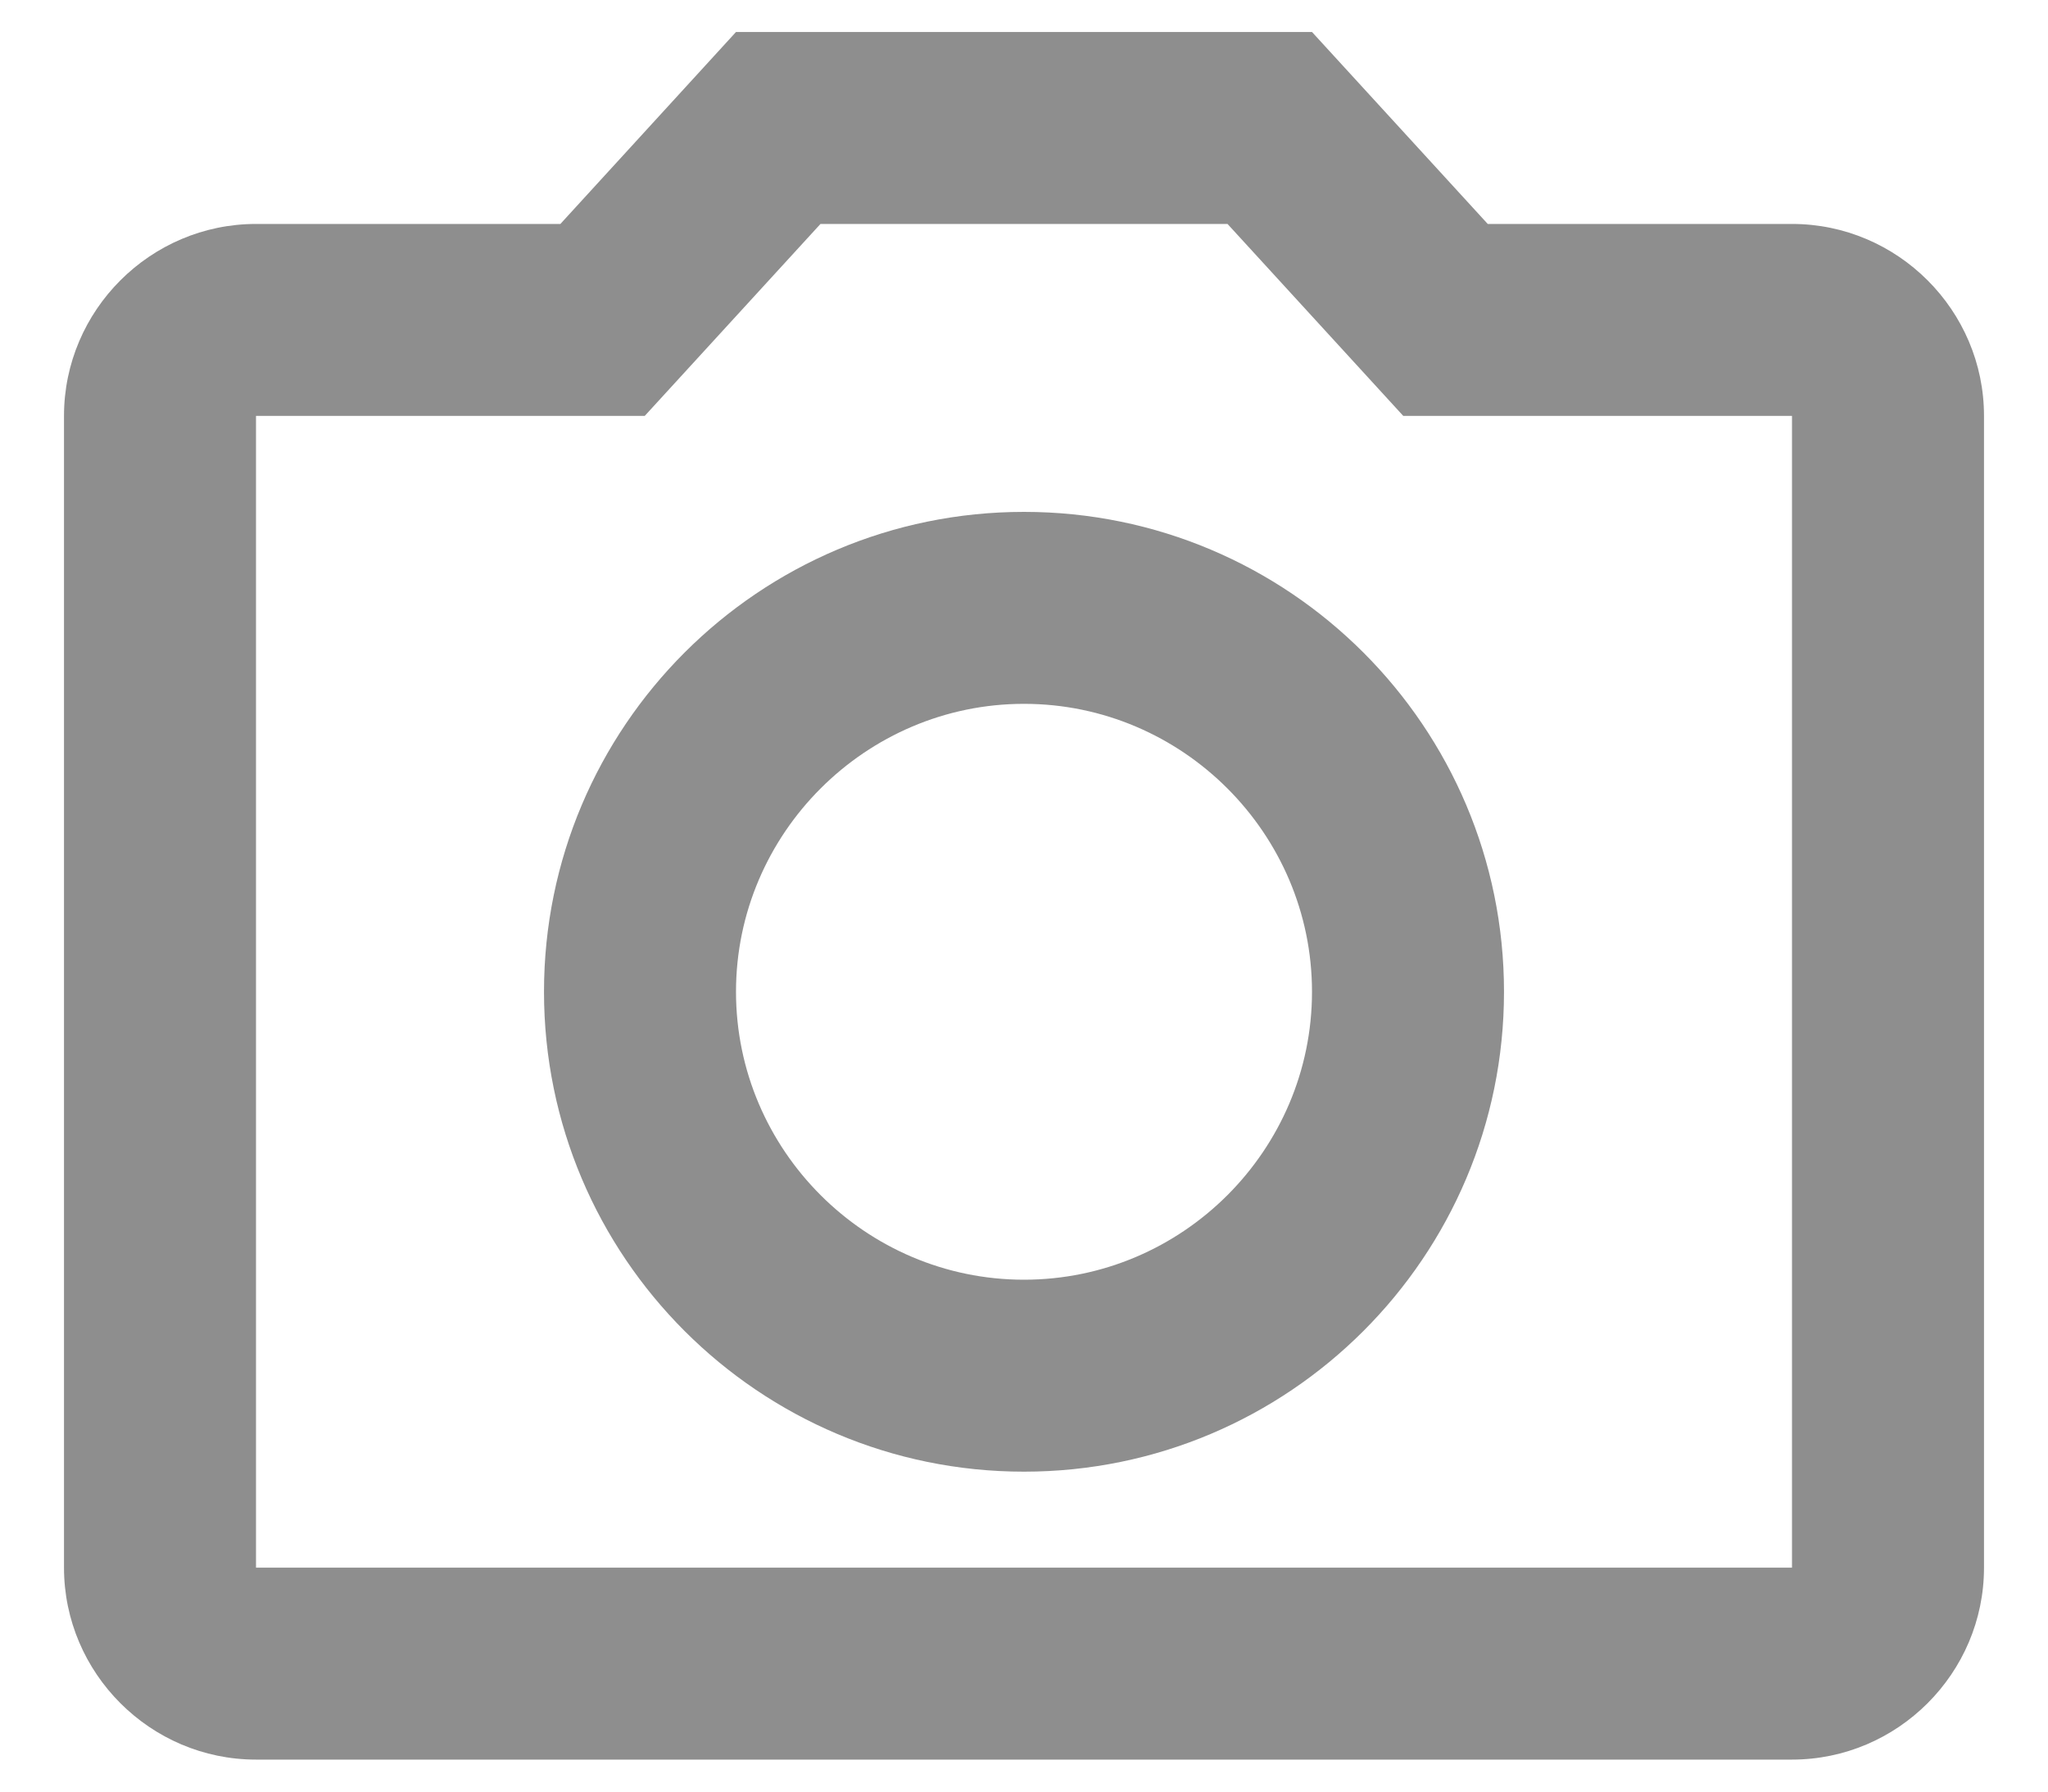
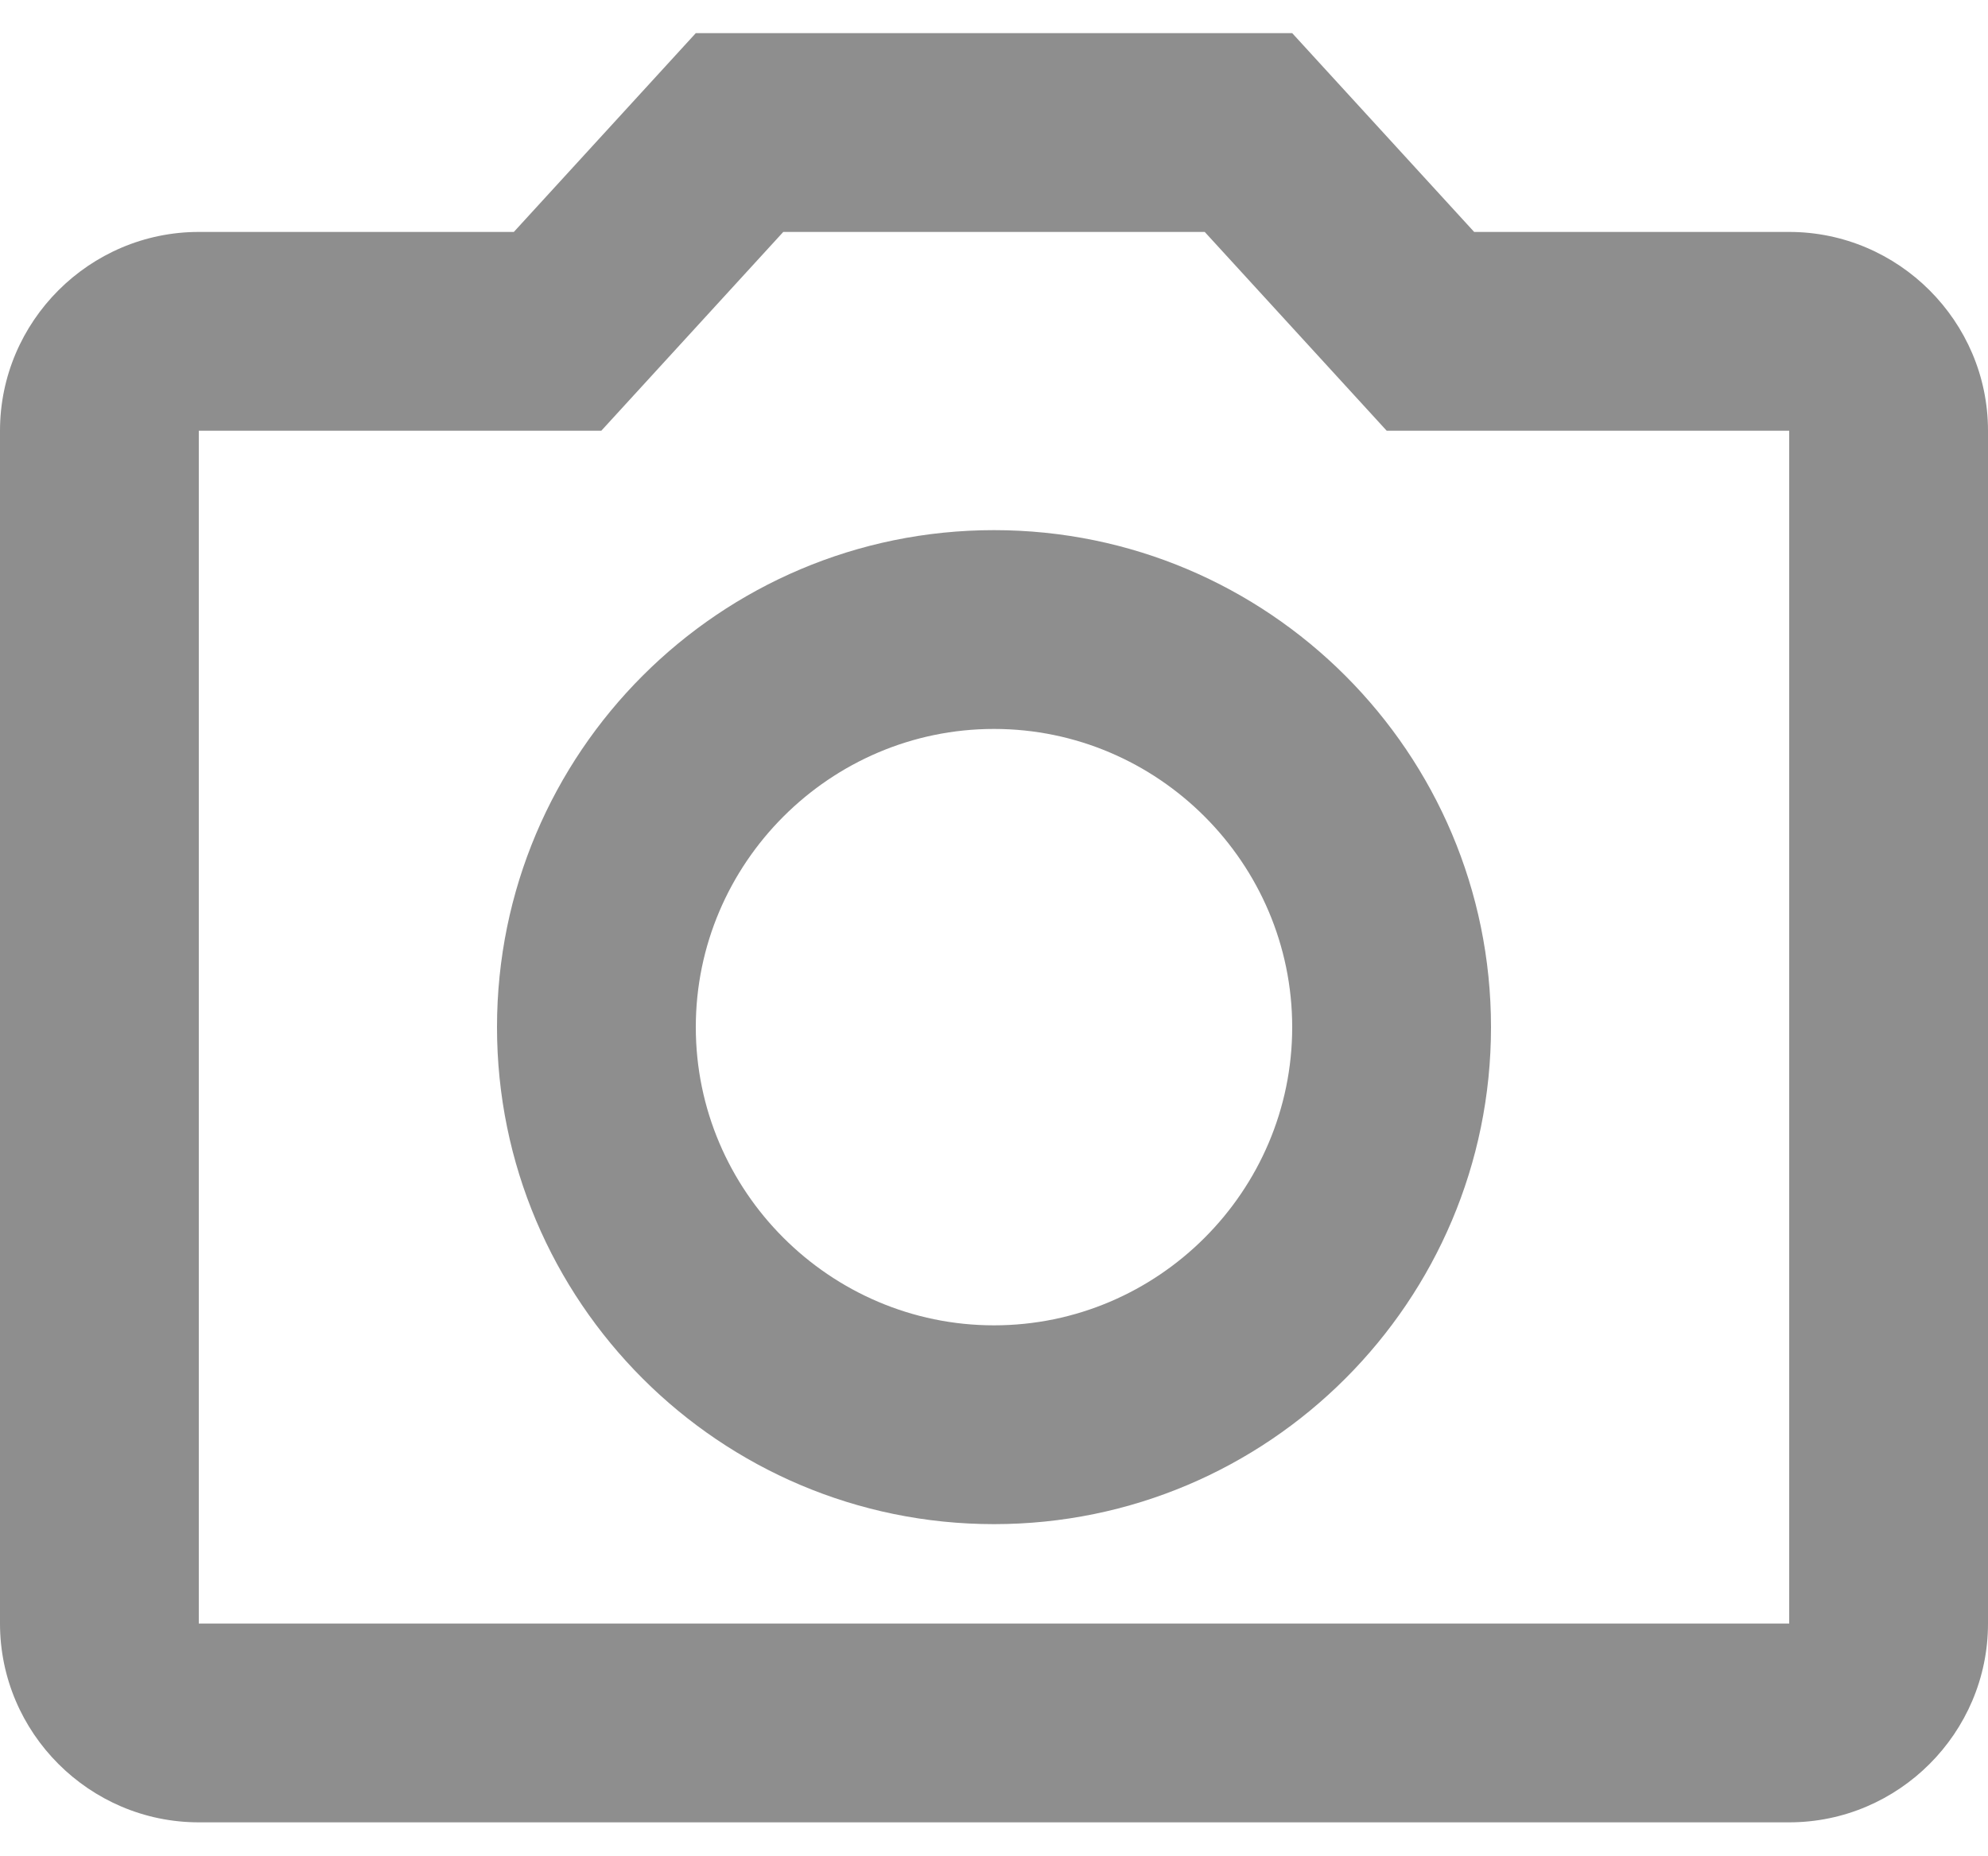
- <svg xmlns="http://www.w3.org/2000/svg" width="16" height="14" viewBox="0 0 16 14" fill="none">
-   <path d="M14 1.75H11.623L10.25 0.25H5.75L4.378 1.75H2C1.175 1.75 0.5 2.425 0.5 3.25V12.25C0.5 13.075 1.175 13.75 2 13.75H14C14.825 13.75 15.5 13.075 15.5 12.25V3.25C15.5 2.425 14.825 1.75 14 1.75ZM14 12.25H2V3.25H5.037L6.41 1.75H9.59L10.963 3.25H14V12.25ZM8 4C5.93 4 4.25 5.68 4.25 7.75C4.25 9.82 5.93 11.5 8 11.5C10.07 11.5 11.75 9.82 11.75 7.75C11.75 5.68 10.07 4 8 4ZM8 10C6.763 10 5.75 8.988 5.75 7.75C5.75 6.513 6.763 5.5 8 5.5C9.238 5.5 10.25 6.513 10.25 7.75C10.25 8.988 9.238 10 8 10Z" fill="#8E8E8E" />
+ <svg xmlns="http://www.w3.org/2000/svg" width="15" height="14" viewBox="0 0 15 14" fill="none">
+   <path id="Vector" d="M13.5 1.75H11.123L9.75 0.25H5.25L3.877 1.75H1.5C0.675 1.75 0 2.425 0 3.25V12.25C0 13.075 0.675 13.75 1.5 13.75H13.5C14.325 13.75 15 13.075 15 12.25V3.25C15 2.425 14.325 1.75 13.5 1.75ZM13.5 12.25H1.5V3.25H4.537L5.91 1.75H9.09L10.463 3.25H13.5V12.25ZM7.5 4C5.43 4 3.75 5.68 3.75 7.75C3.75 9.82 5.43 11.5 7.5 11.5C9.57 11.5 11.25 9.82 11.25 7.75C11.25 5.68 9.57 4 7.5 4ZM7.5 10C6.263 10 5.25 8.988 5.25 7.75C5.25 6.513 6.263 5.5 7.5 5.5C8.738 5.5 9.75 6.513 9.75 7.75C9.75 8.988 8.738 10 7.5 10Z" fill="#8E8E8E" />
</svg>
